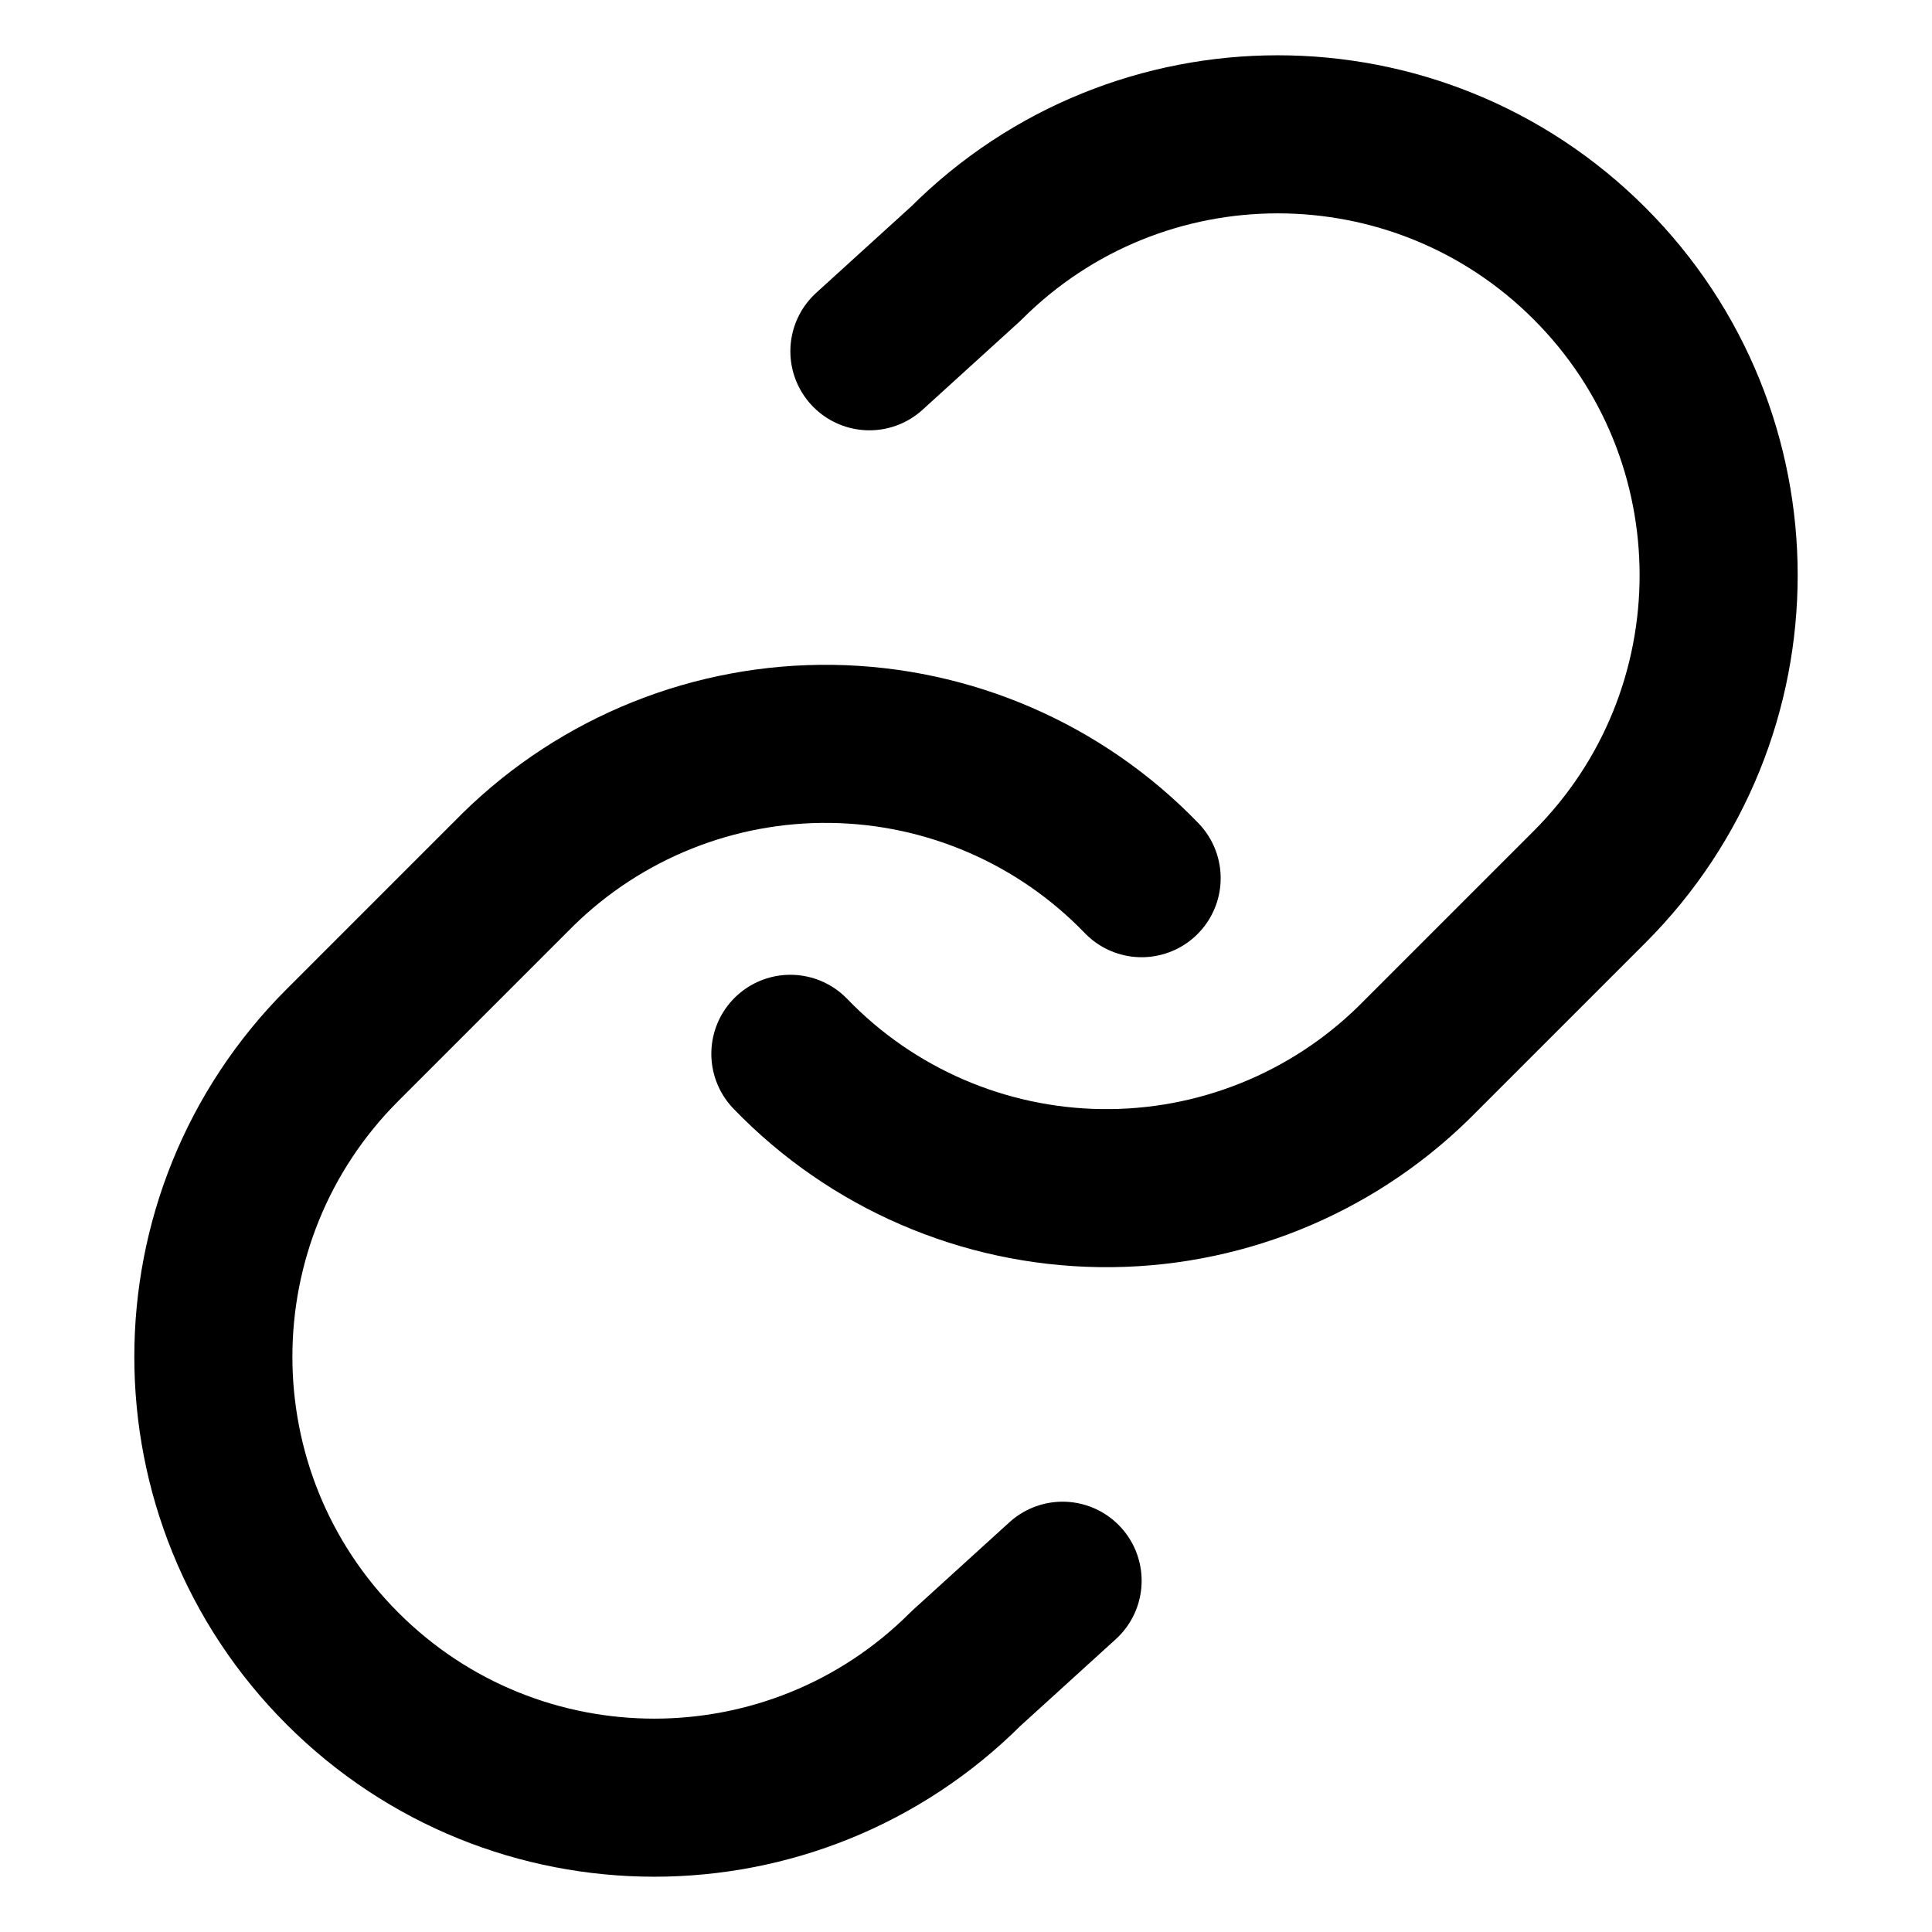
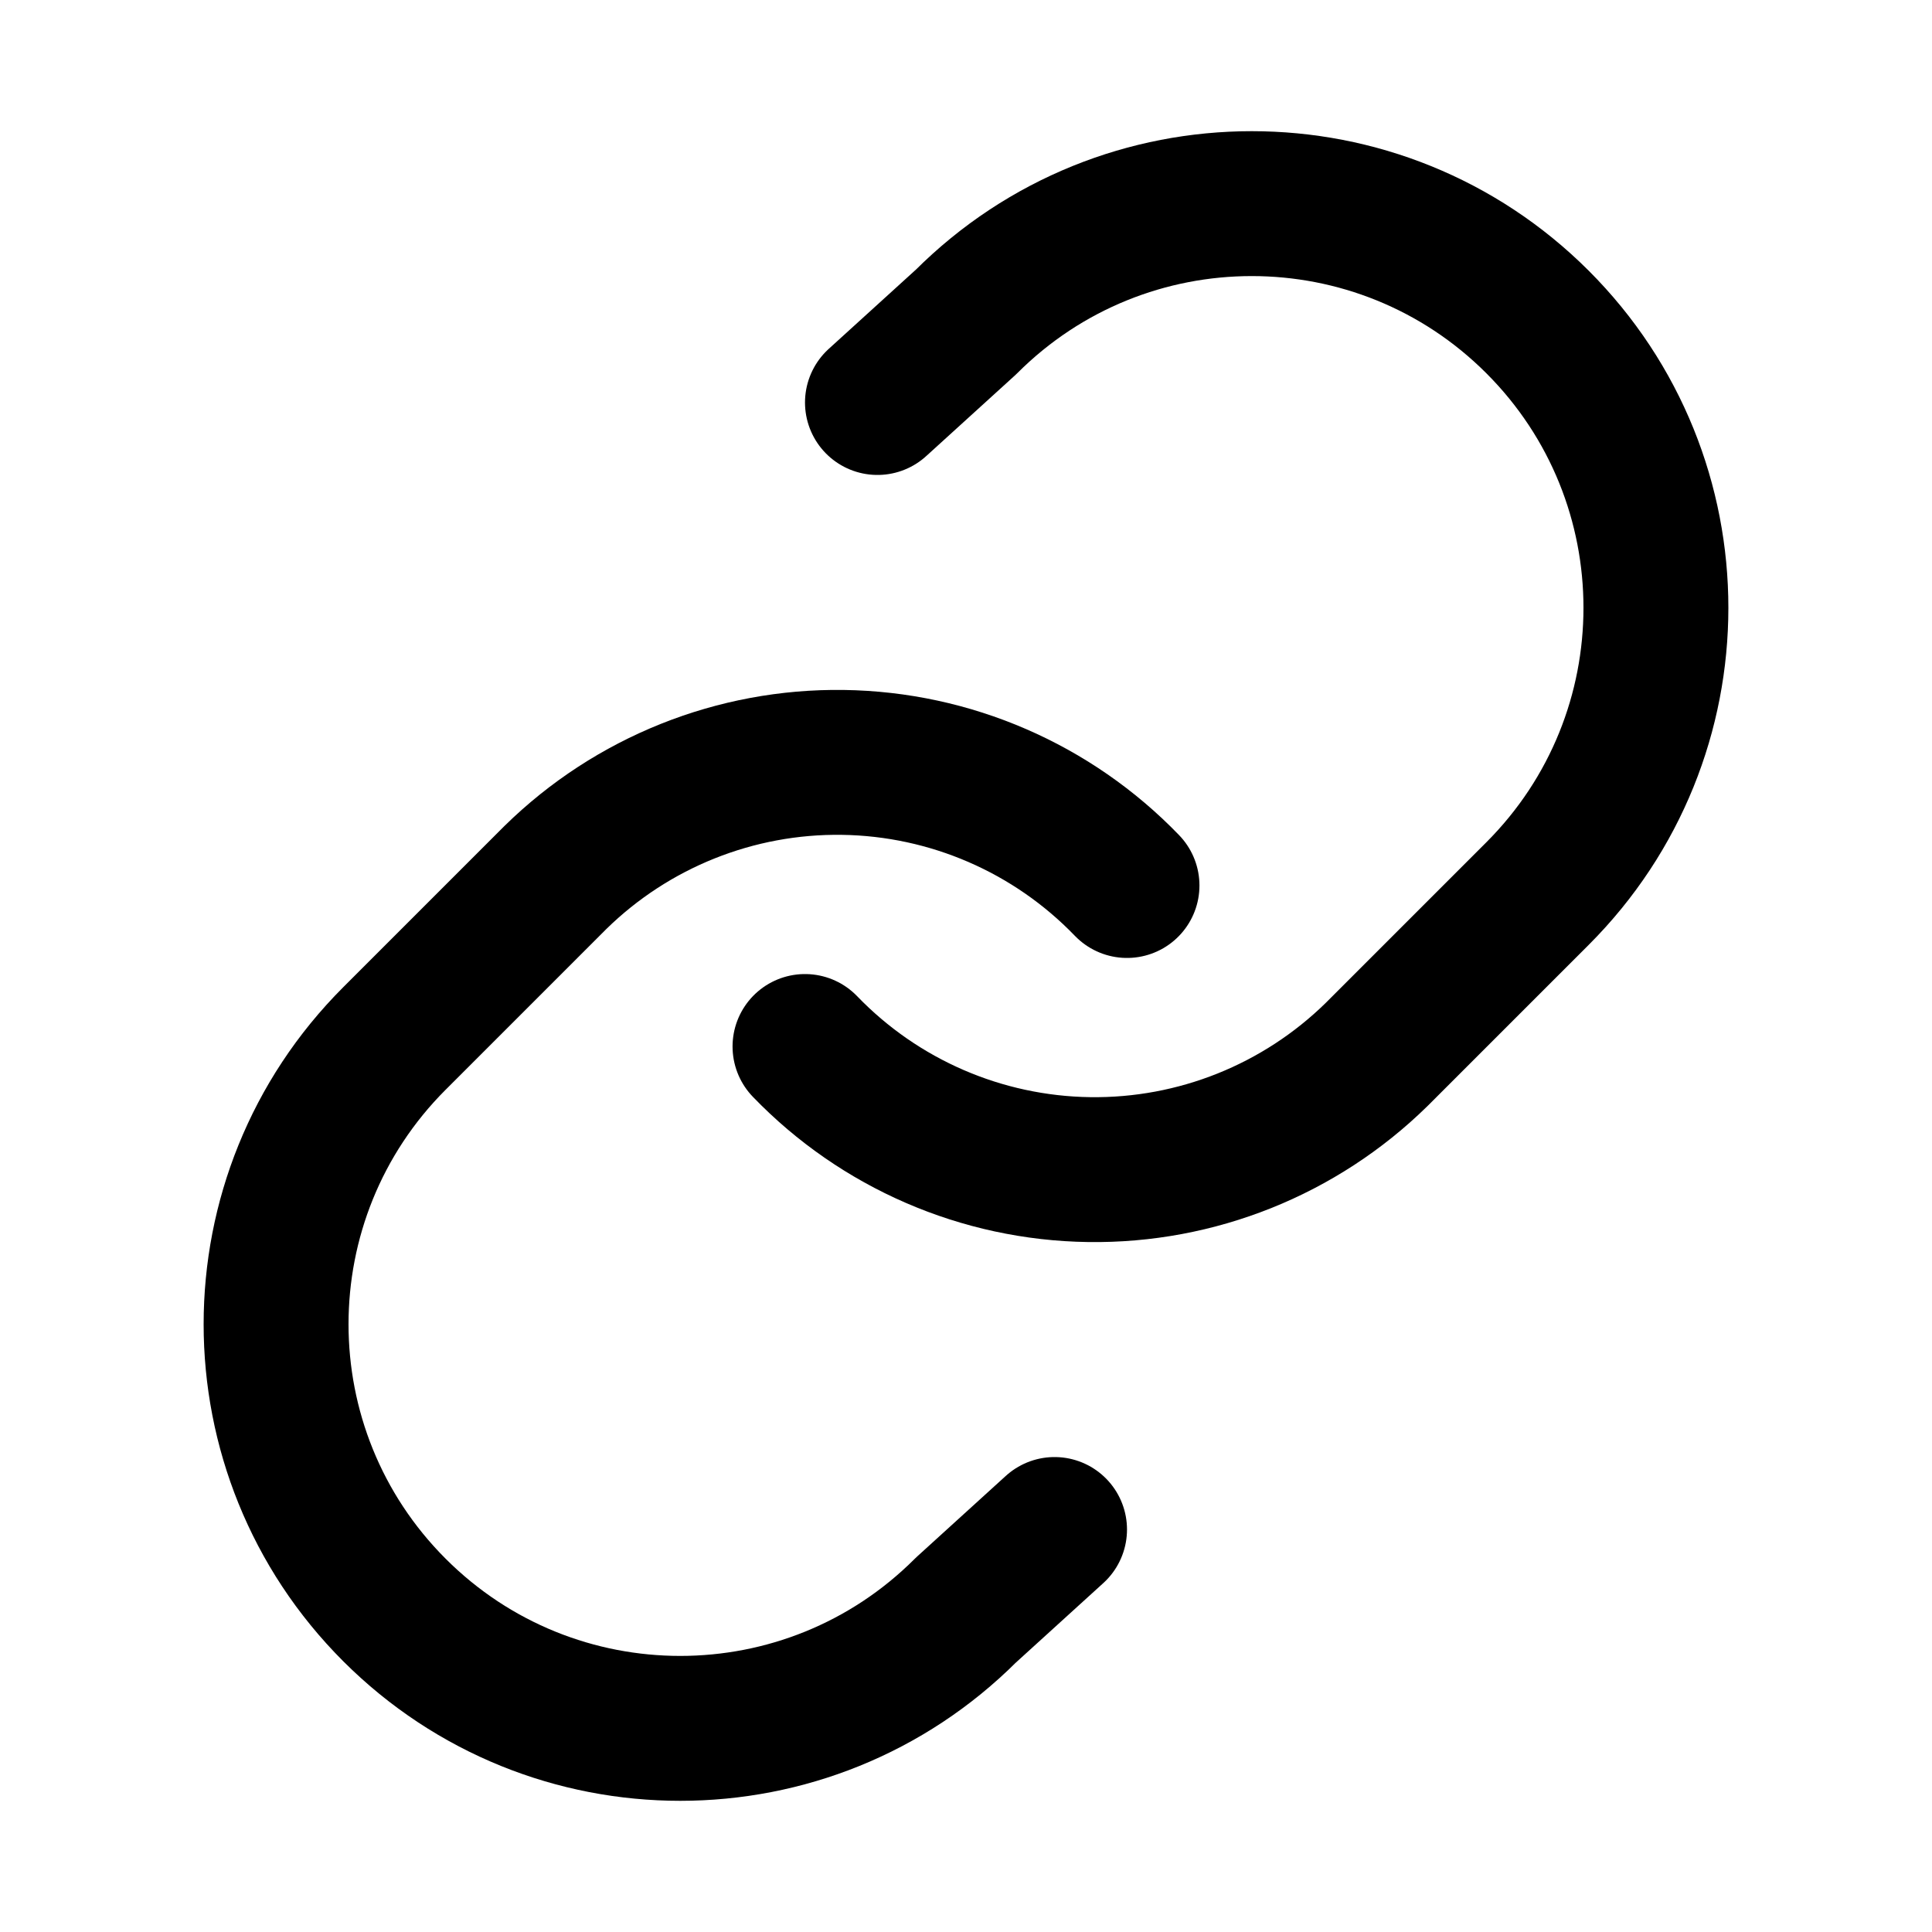
- <svg xmlns="http://www.w3.org/2000/svg" viewBox="1 1 22 22" fill="none" stroke="#000" stroke-width="1.8" stroke-linecap="round" stroke-linejoin="round">
+ <svg xmlns="http://www.w3.org/2000/svg" viewBox="0 0 24 24" fill="none" stroke="#000" stroke-width="1.8" stroke-linecap="round" stroke-linejoin="round">
  <path d="M10 13a5 5 0 0 0 7.1.1l2-2a5 5 0 0 0-7.1-7.1L10.9 5" />
  <path d="M14 11a5 5 0 0 0-7.1-.1l-2 2A5 5 0 0 0 12 20l1.1-1" />
</svg>
